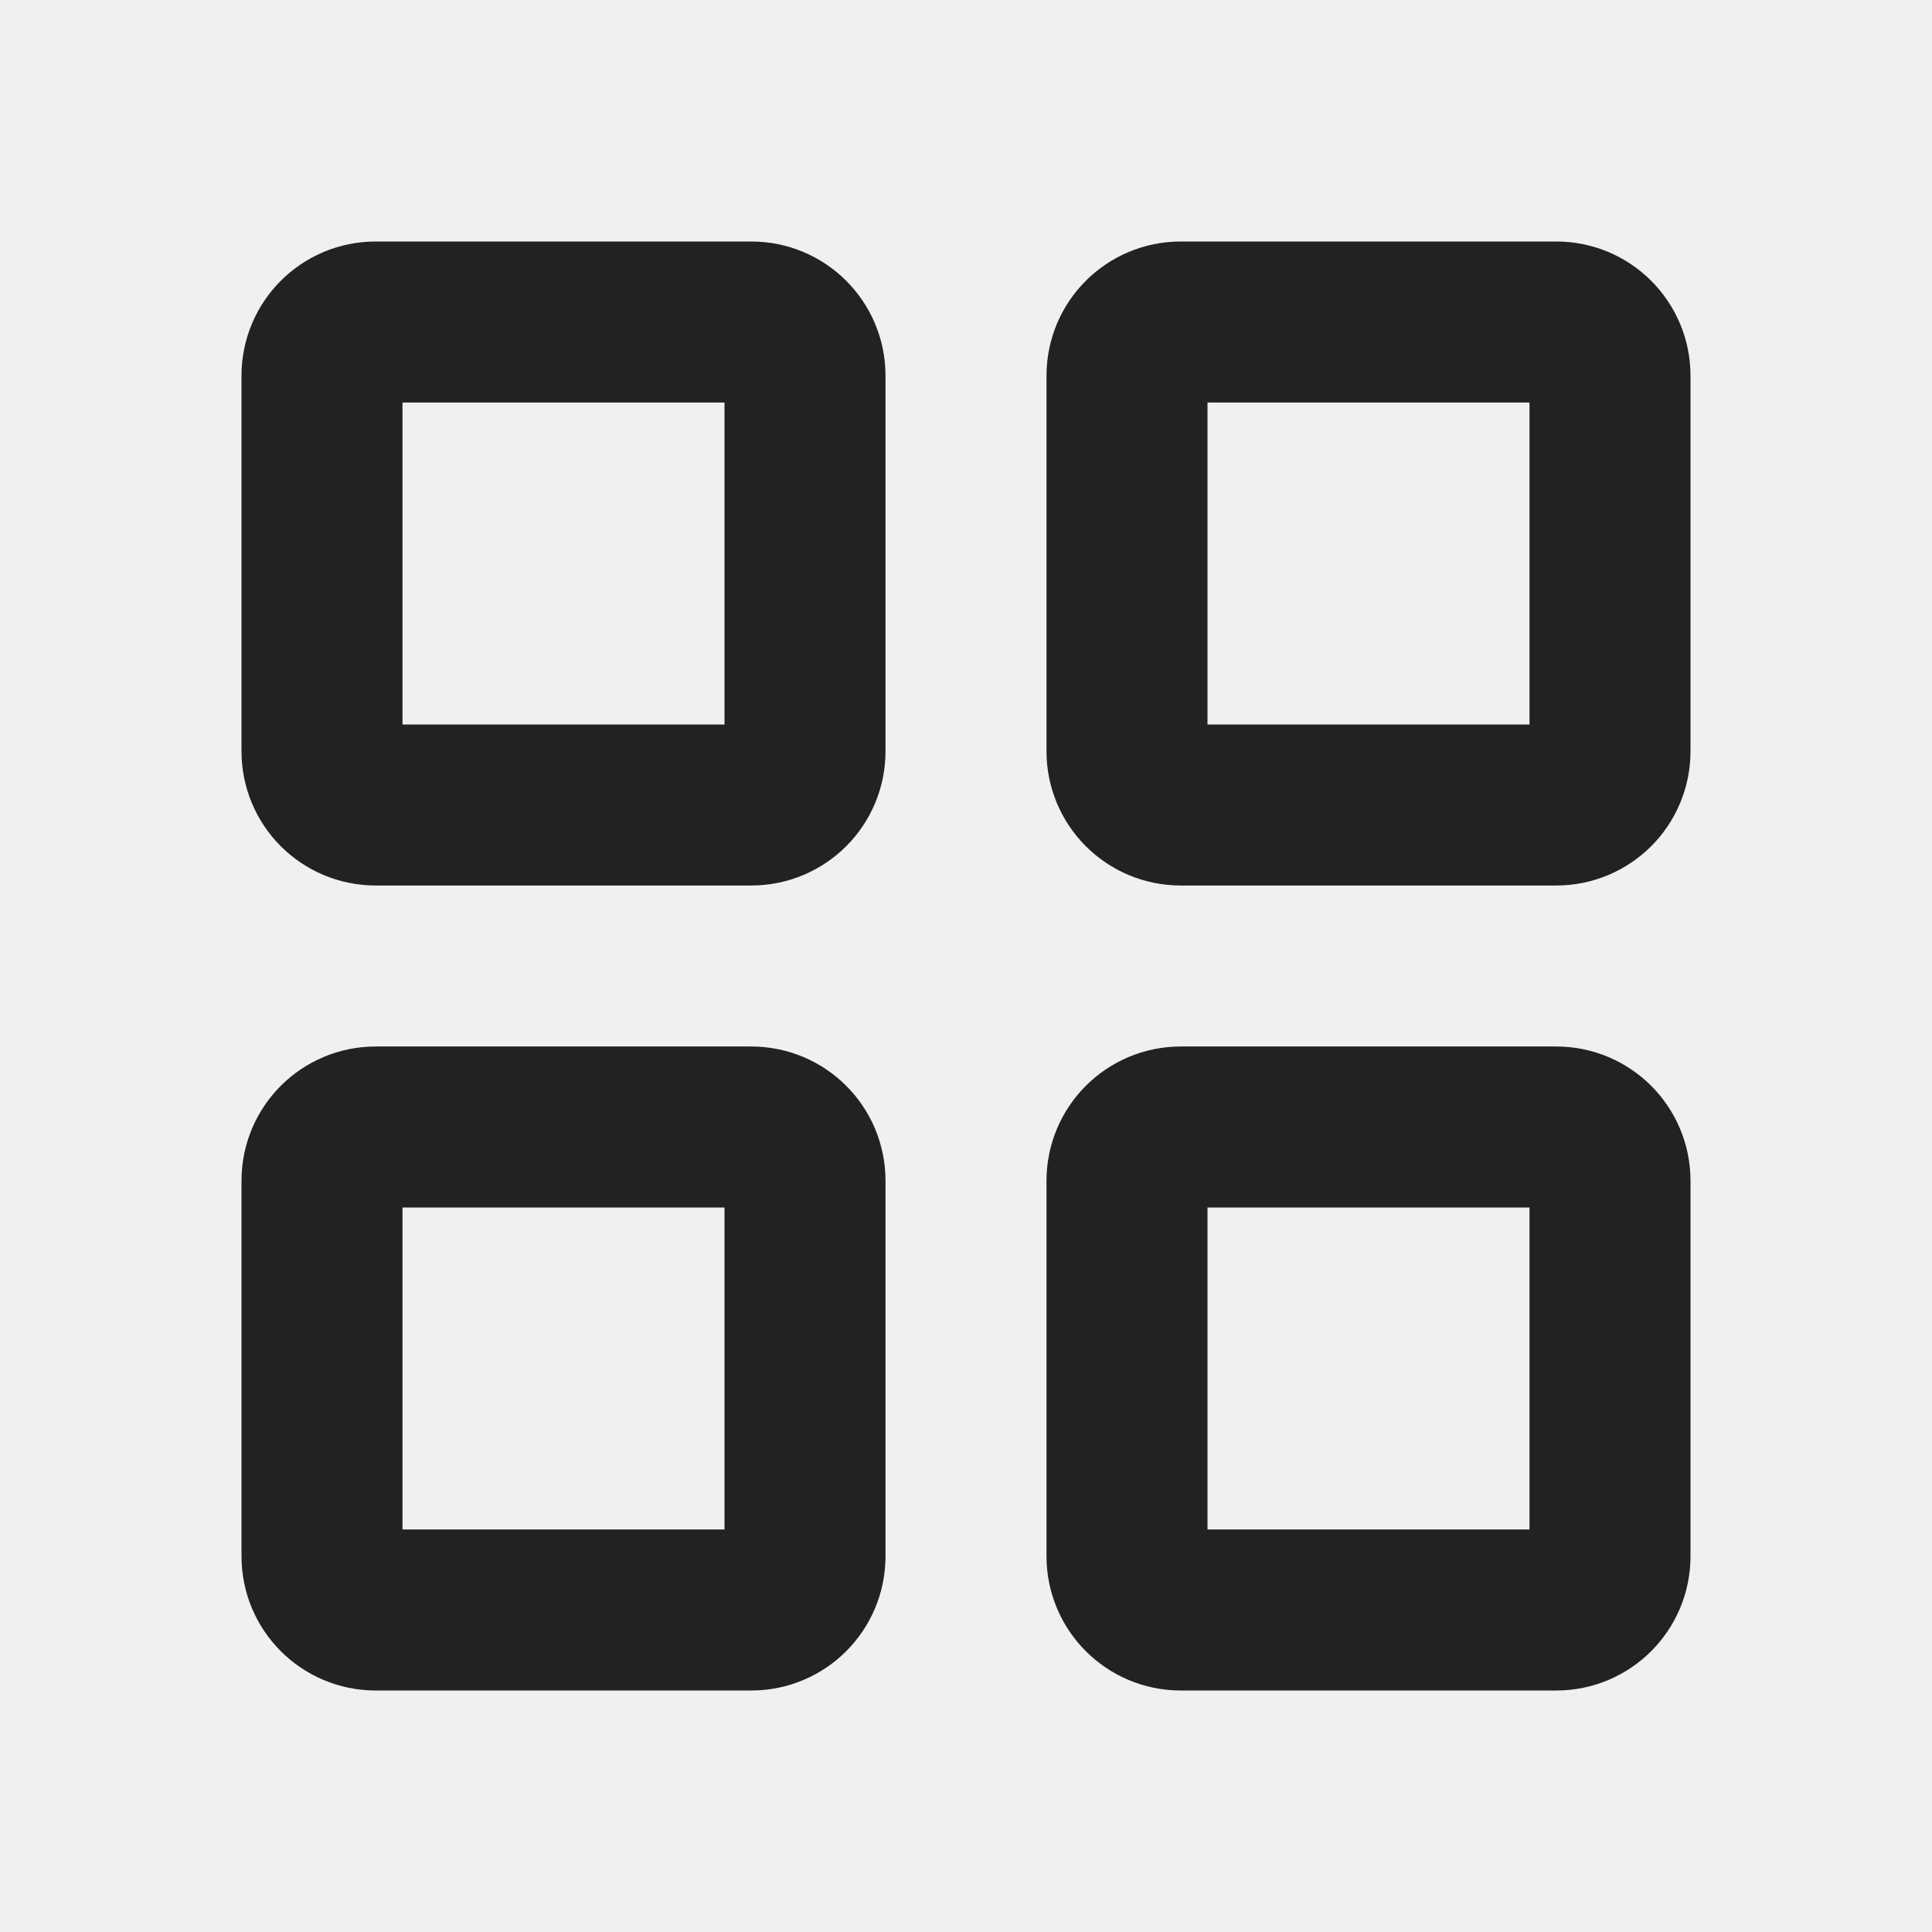
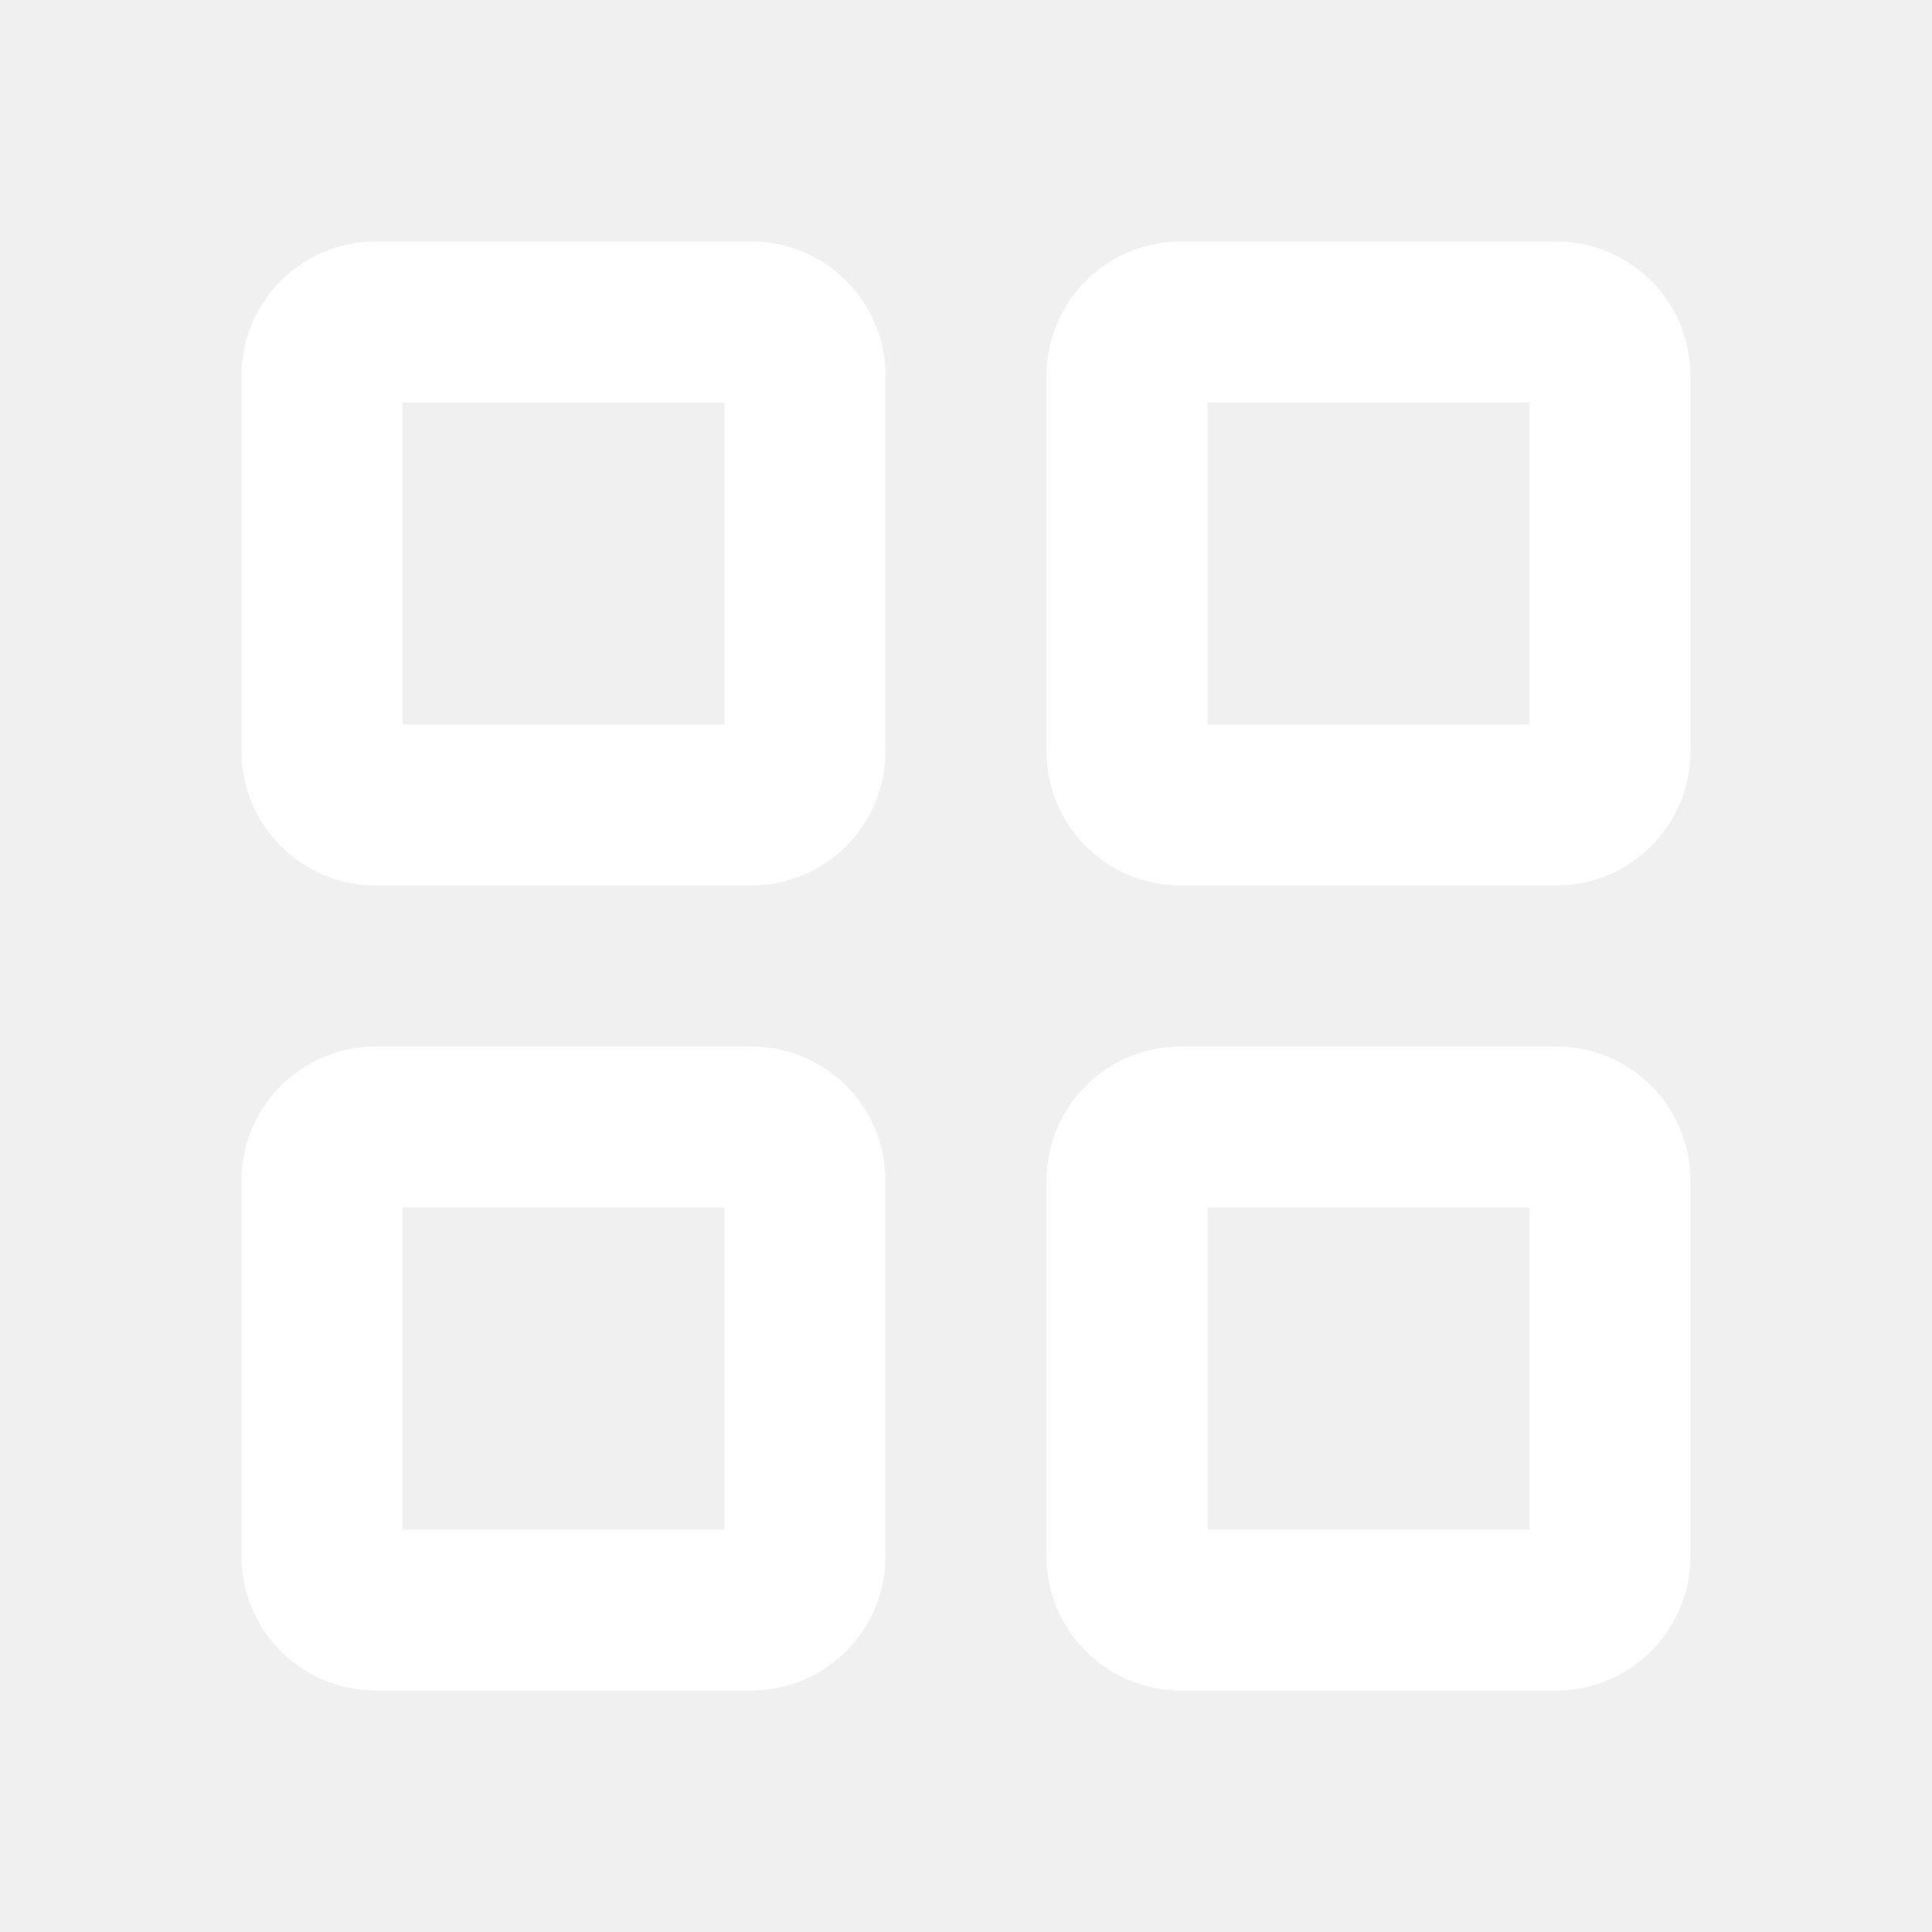
<svg xmlns="http://www.w3.org/2000/svg" width="24" height="24" viewBox="0 0 24 24" fill="none">
-   <path d="M9.333 4H4.667C4.298 4 4 4.298 4 4.667V9.333C4 9.702 4.298 10 4.667 10H9.333C9.702 10 10 9.702 10 9.333V4.667C10 4.298 9.702 4 9.333 4Z" stroke="#222222" stroke-width="2" stroke-linecap="round" stroke-linejoin="round" />
-   <path d="M9.333 14H4.667C4.298 14 4 14.299 4 14.667V19.333C4 19.701 4.298 20 4.667 20H9.333C9.702 20 10 19.701 10 19.333V14.667C10 14.299 9.702 14 9.333 14Z" stroke="#222222" stroke-width="2" stroke-linecap="round" stroke-linejoin="round" />
-   <path d="M19.333 4H14.667C14.299 4 14 4.298 14 4.667V9.333C14 9.702 14.299 10 14.667 10H19.333C19.701 10 20 9.702 20 9.333V4.667C20 4.298 19.701 4 19.333 4Z" stroke="#222222" stroke-width="2" stroke-linecap="round" stroke-linejoin="round" />
-   <path d="M19.333 14H14.667C14.299 14 14 14.299 14 14.667V19.333C14 19.701 14.299 20 14.667 20H19.333C19.701 20 20 19.701 20 19.333V14.667C20 14.299 19.701 14 19.333 14Z" stroke="#222222" stroke-width="2" stroke-linecap="round" stroke-linejoin="round" />
+   <path d="M9.333 4H4.667C4.298 4 4 4.298 4 4.667V9.333C4 9.702 4.298 10 4.667 10H9.333C9.702 10 10 9.702 10 9.333V4.667C10 4.298 9.702 4 9.333 4Z" stroke="#fff" stroke-width="2" stroke-linecap="round" stroke-linejoin="round" />
+   <path d="M9.333 14H4.667C4.298 14 4 14.299 4 14.667V19.333C4 19.701 4.298 20 4.667 20H9.333C9.702 20 10 19.701 10 19.333V14.667C10 14.299 9.702 14 9.333 14Z" stroke="#fff" stroke-width="2" stroke-linecap="round" stroke-linejoin="round" />
+   <path d="M19.333 4H14.667C14.299 4 14 4.298 14 4.667V9.333C14 9.702 14.299 10 14.667 10H19.333C19.701 10 20 9.702 20 9.333V4.667C20 4.298 19.701 4 19.333 4Z" stroke="#fff" stroke-width="2" stroke-linecap="round" stroke-linejoin="round" />
+   <path d="M19.333 14H14.667C14.299 14 14 14.299 14 14.667V19.333C14 19.701 14.299 20 14.667 20H19.333C19.701 20 20 19.701 20 19.333V14.667C20 14.299 19.701 14 19.333 14Z" stroke="#fff" stroke-width="2" stroke-linecap="round" stroke-linejoin="round" />
</svg>
